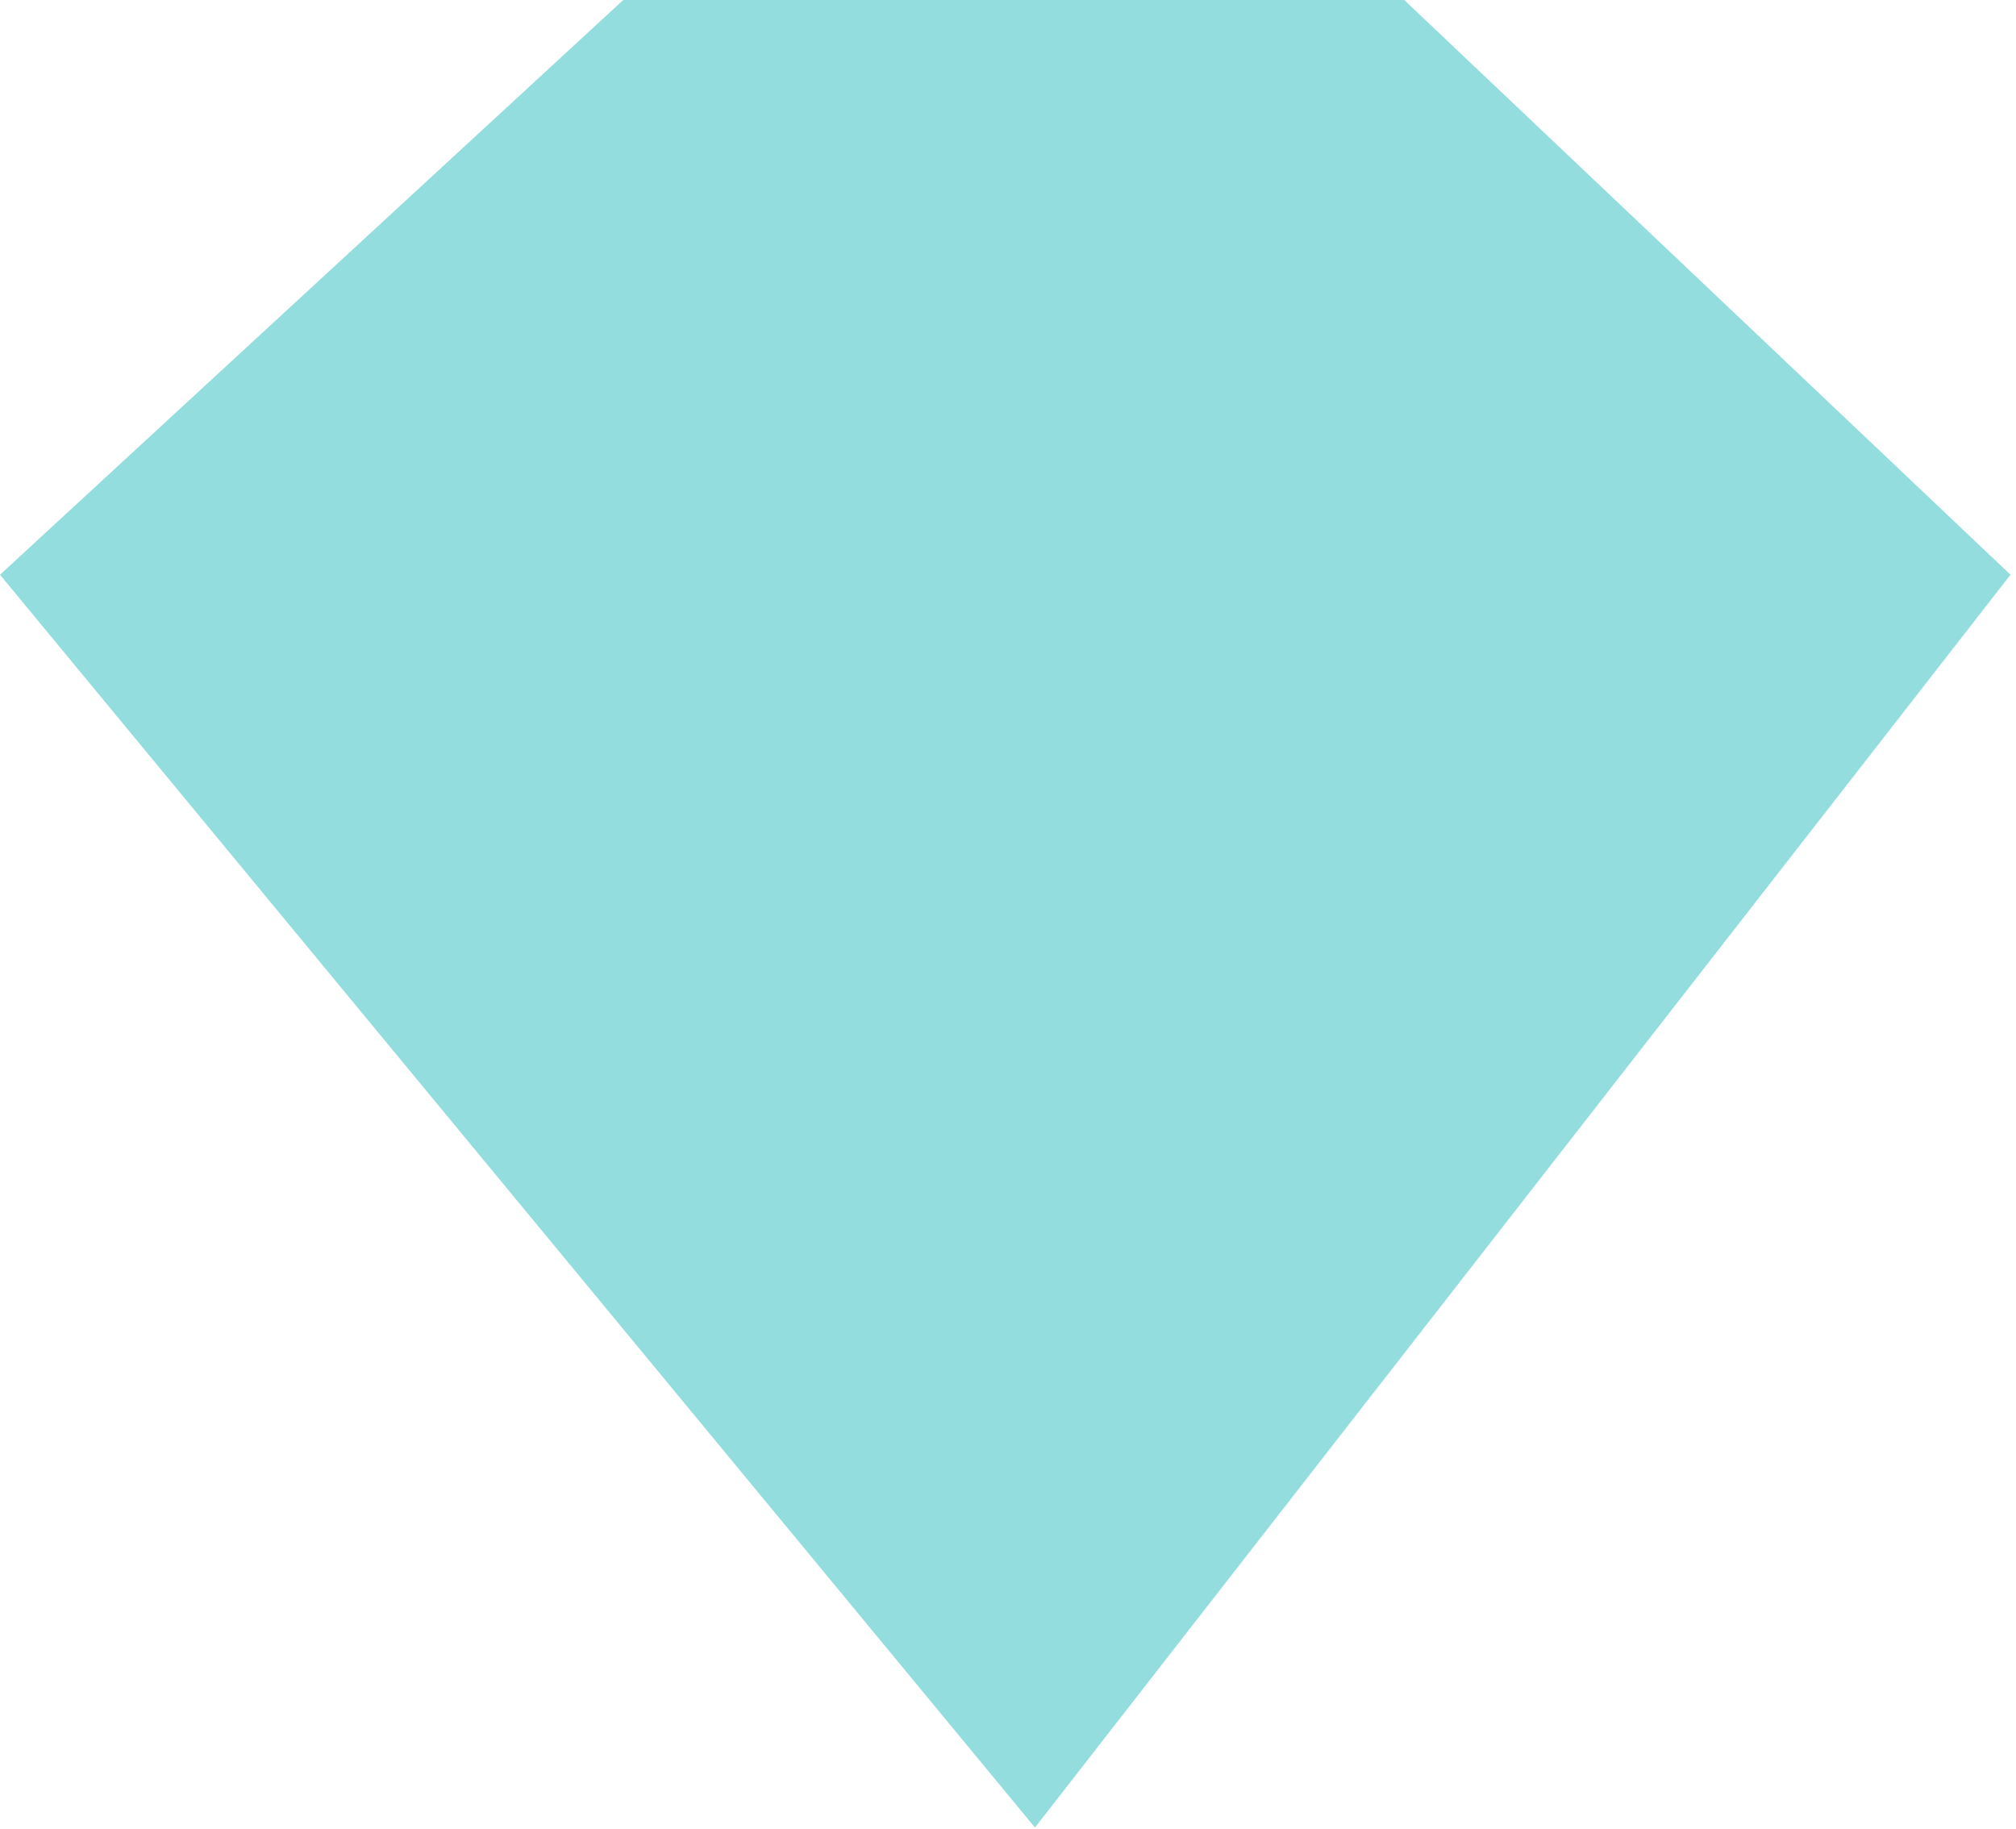
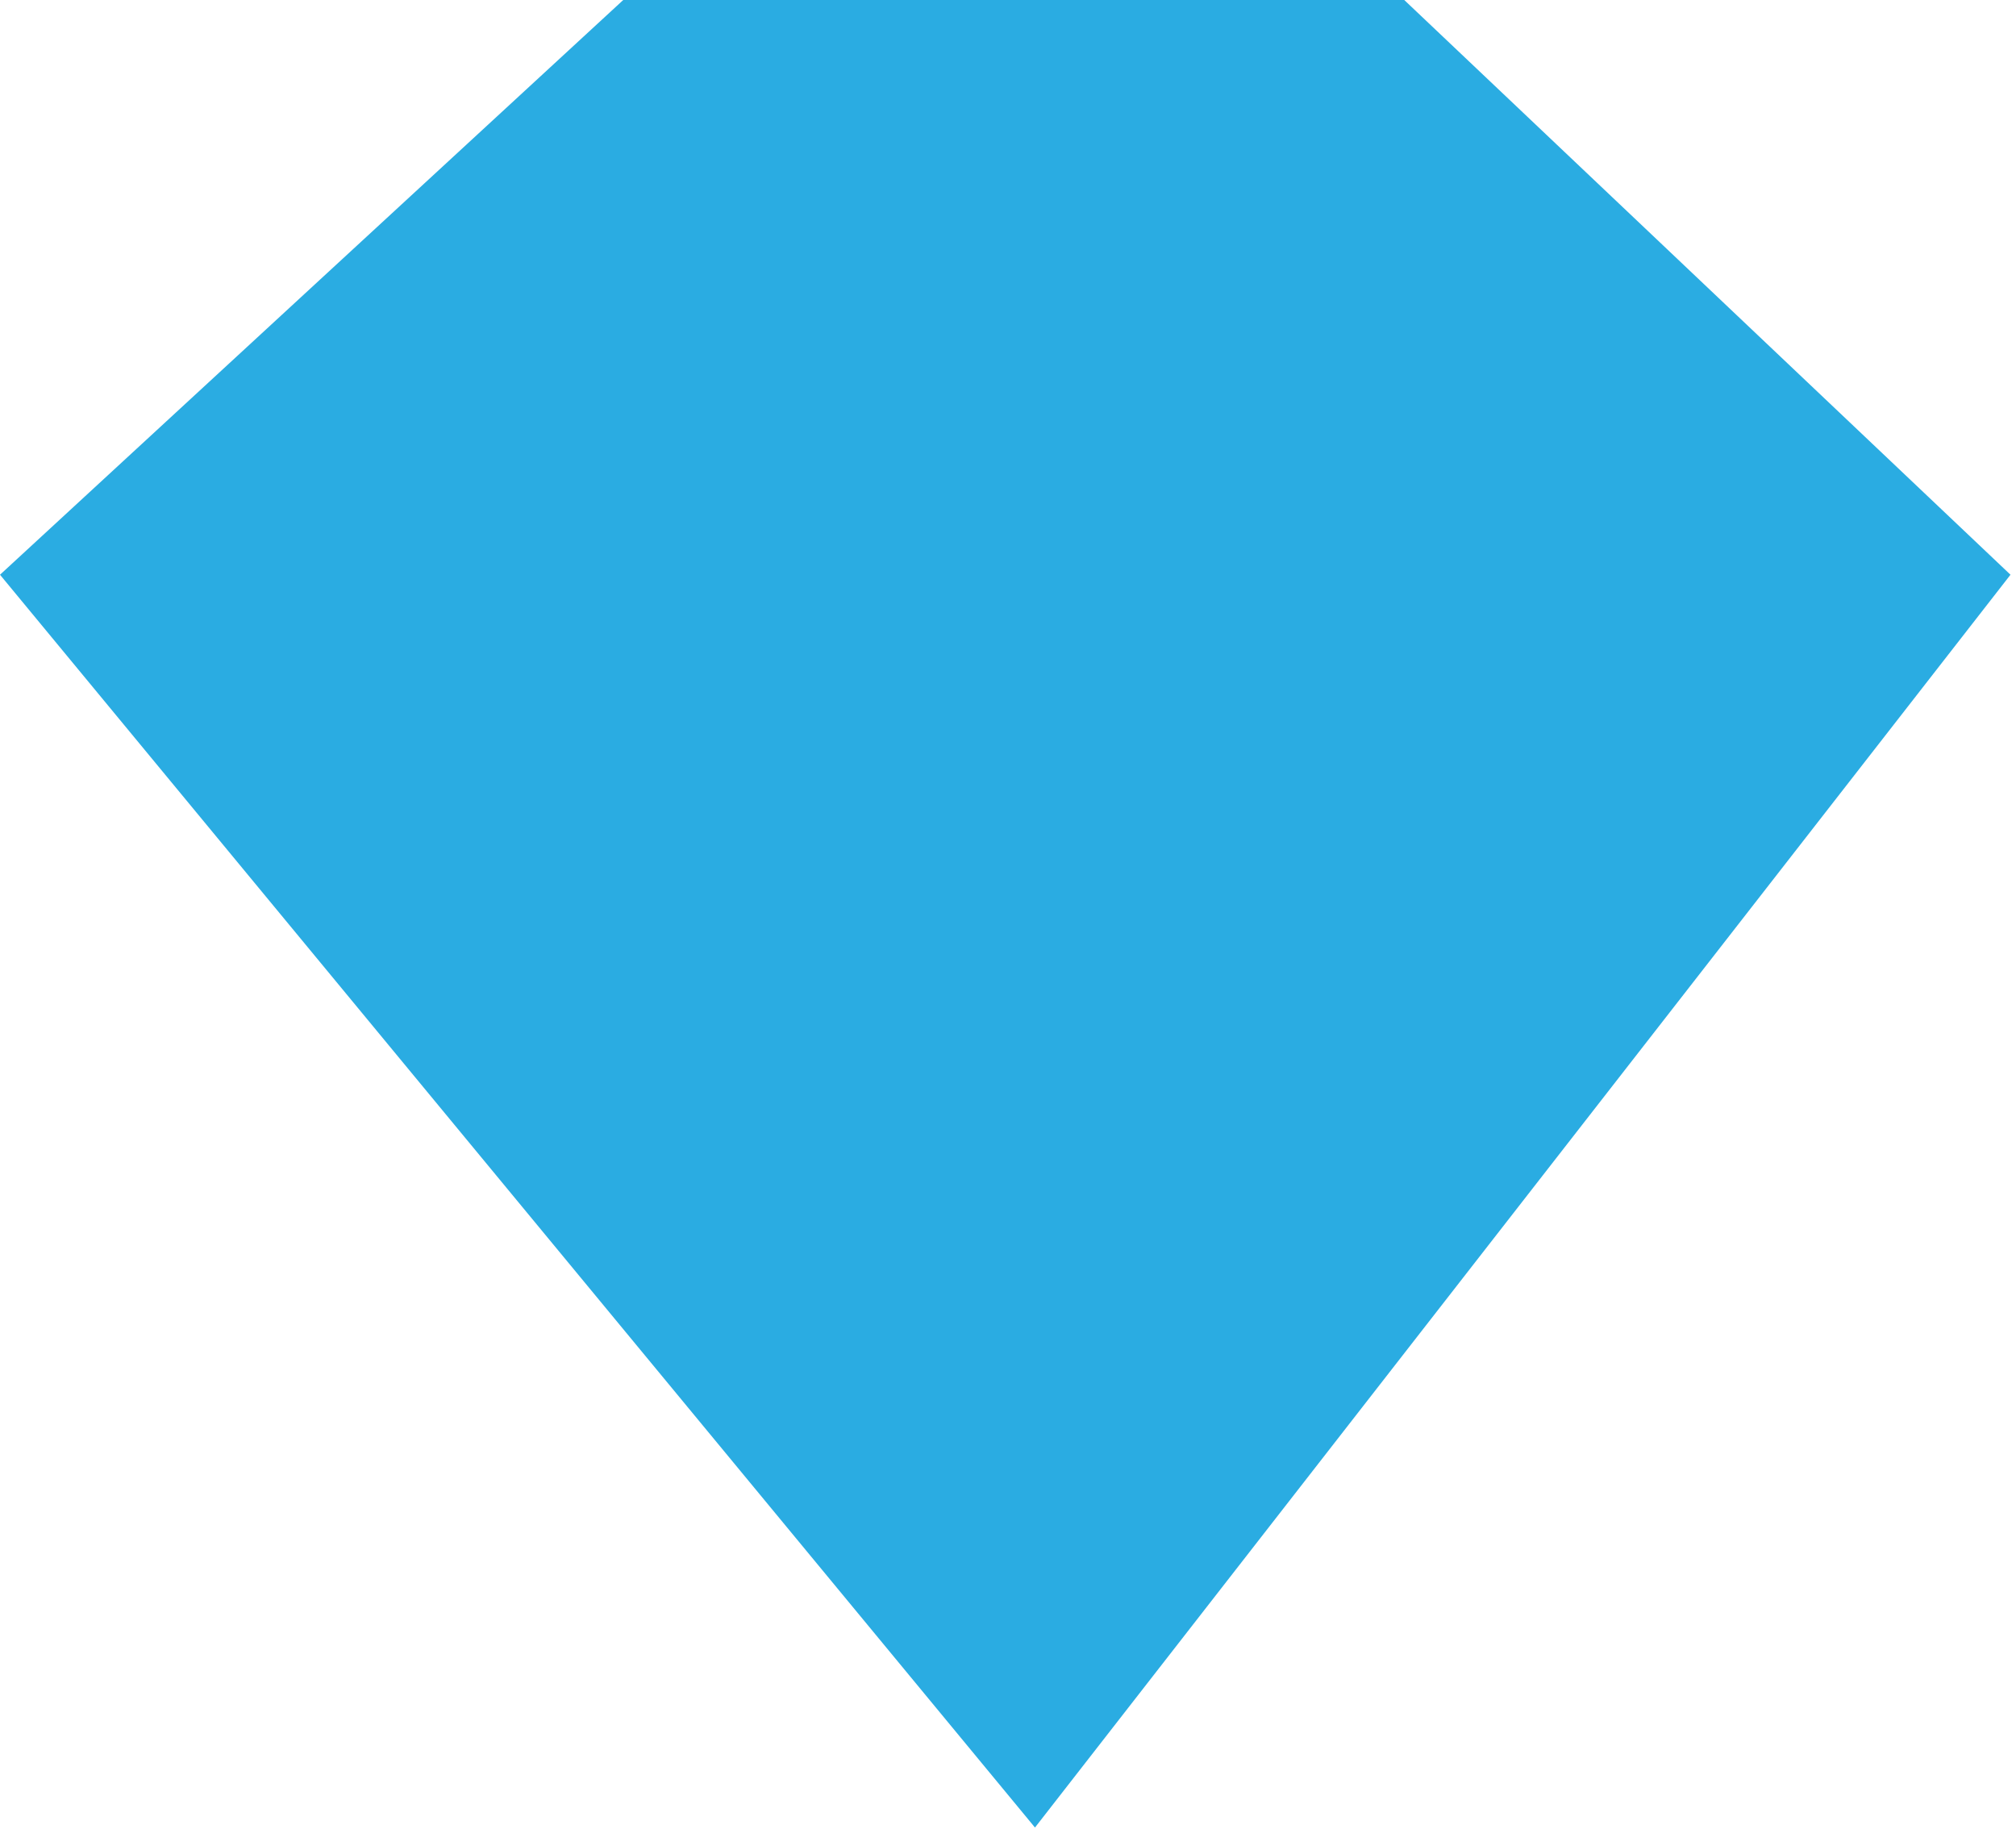
<svg xmlns="http://www.w3.org/2000/svg" height="254" viewBox="0 0 280 254" width="280">
-   <path d="m135.487 253.812-135.487-173.992 84.199-79.82h108.474l86.561 79.82z" fill="#93dddf" fill-rule="evenodd" transform="matrix(-1 0 0 1 279.2344 0)" />
+   <path d="m135.487 253.812-135.487-173.992 84.199-79.82h108.474l86.561 79.82z" fill="#2aace2" fill-rule="evenodd" transform="matrix(-1 0 0 1 279.2344 0)" />
</svg>
